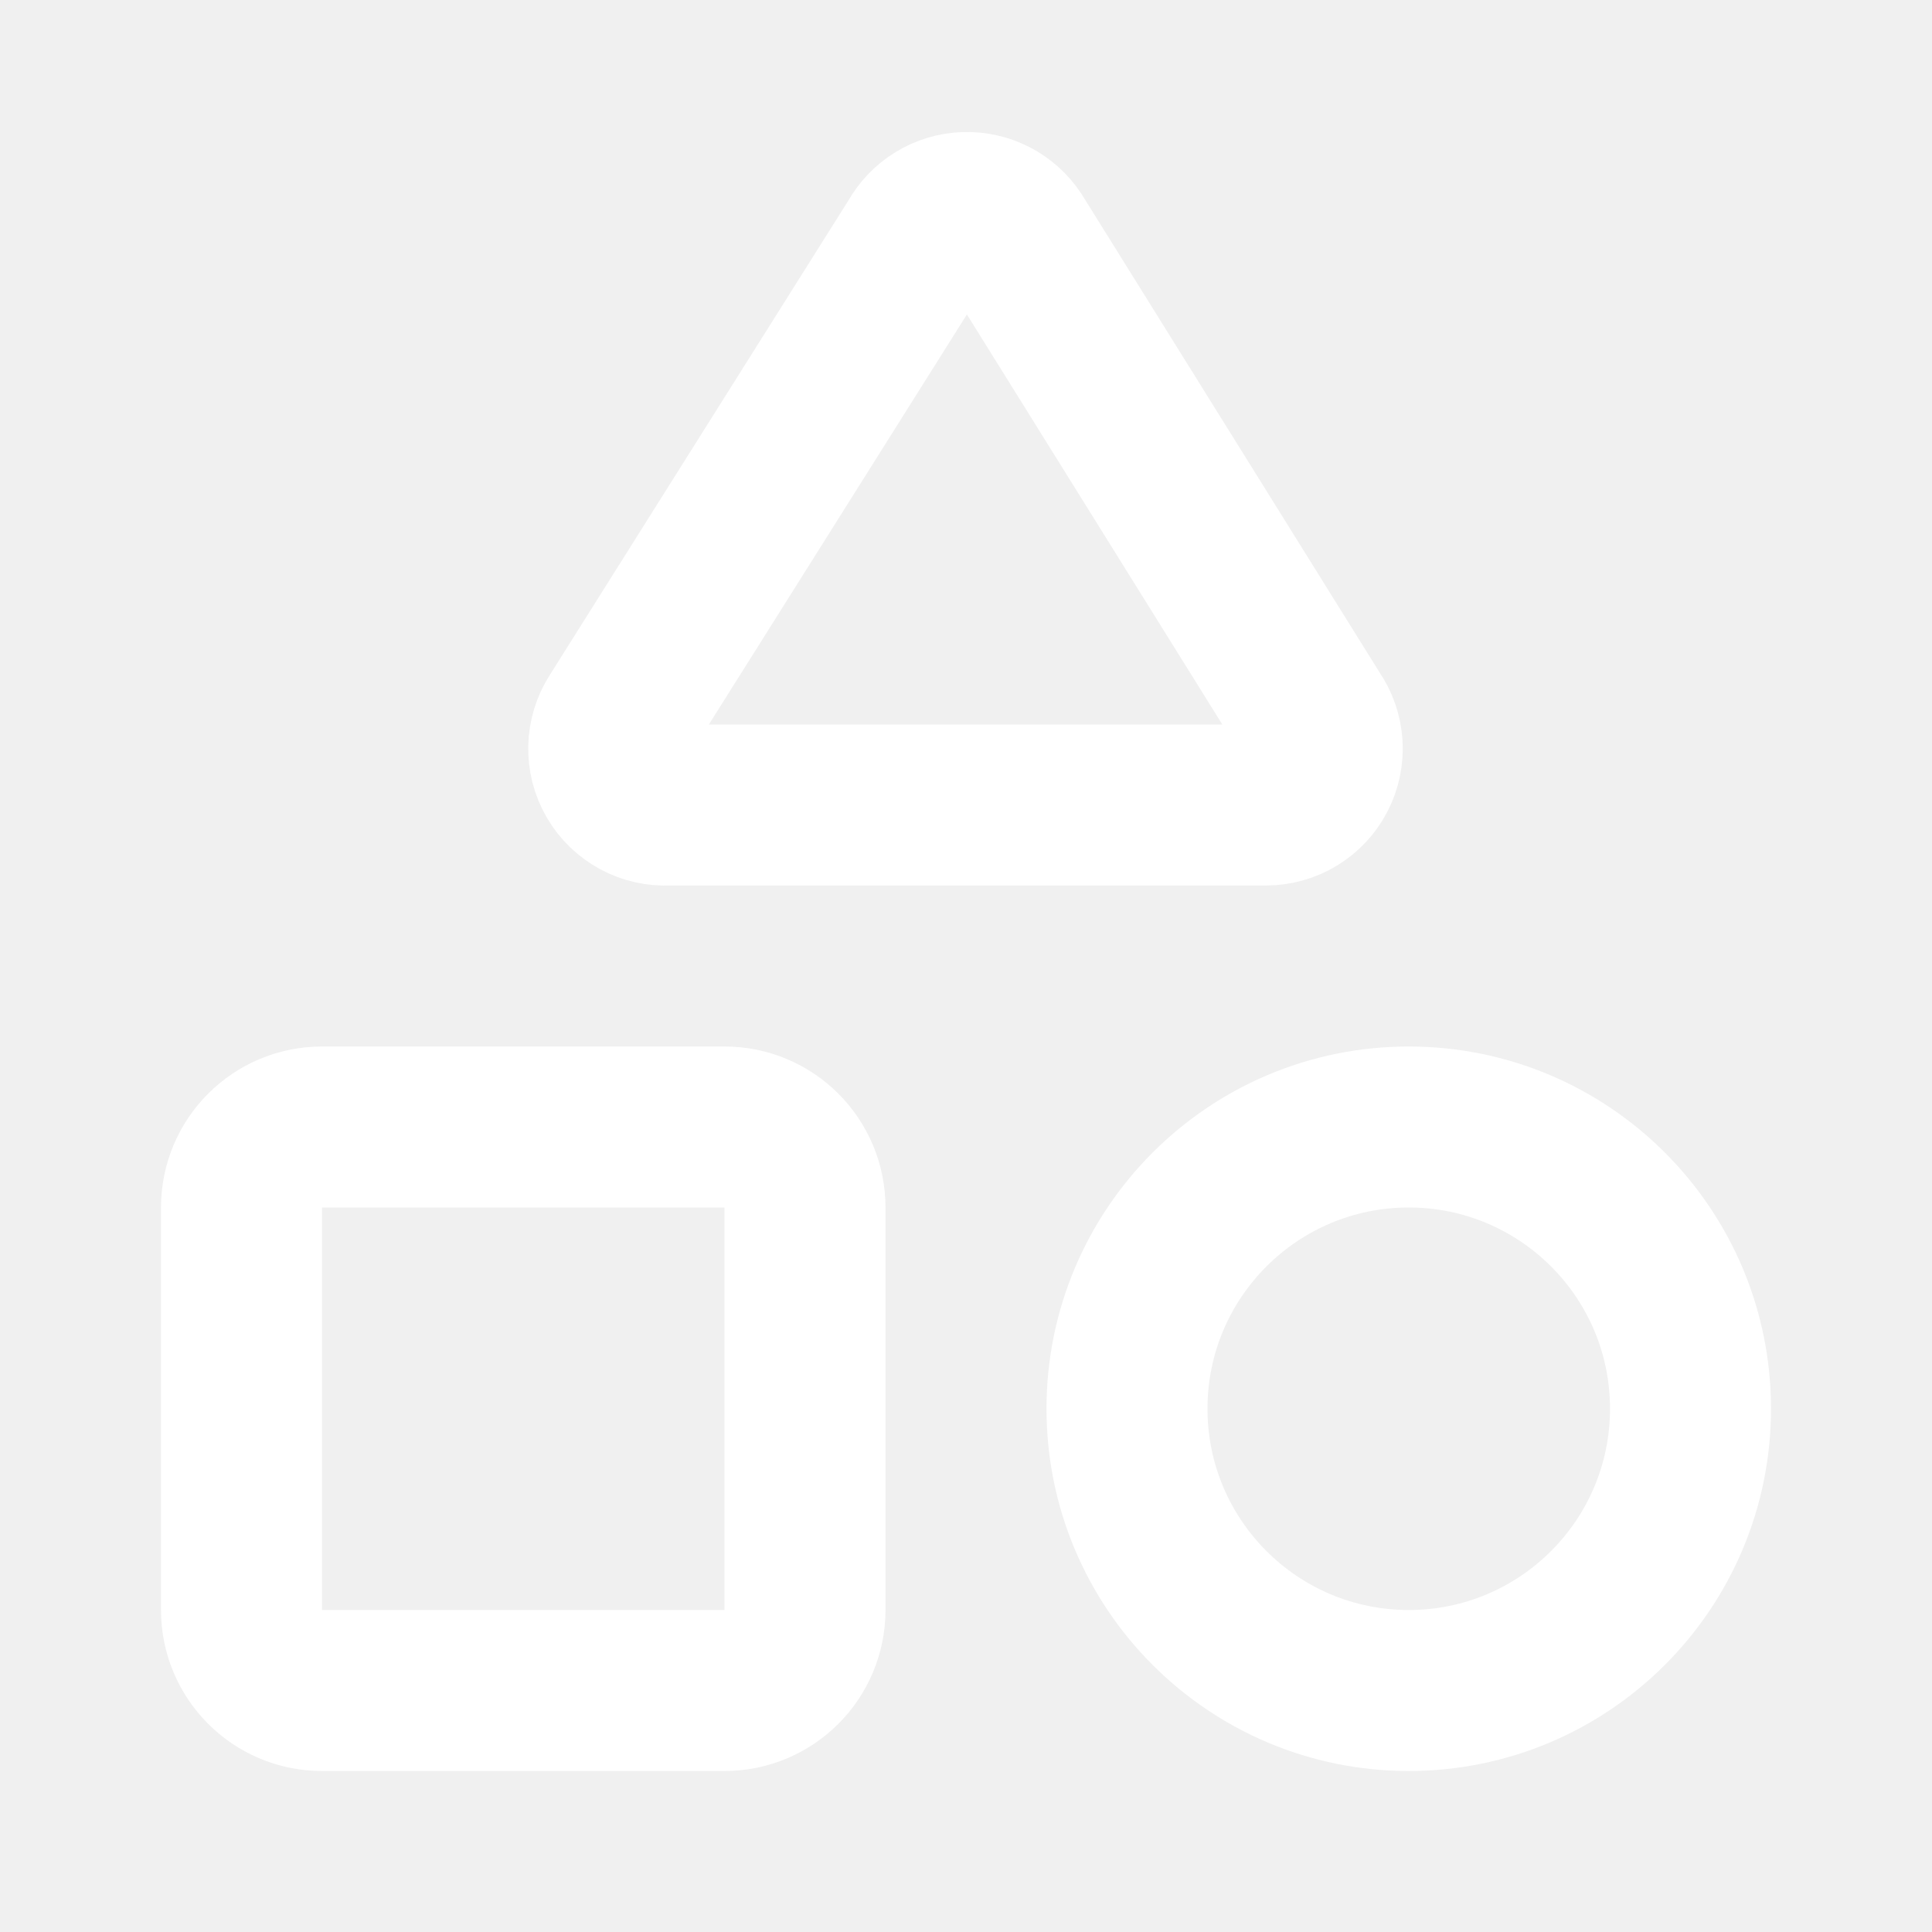
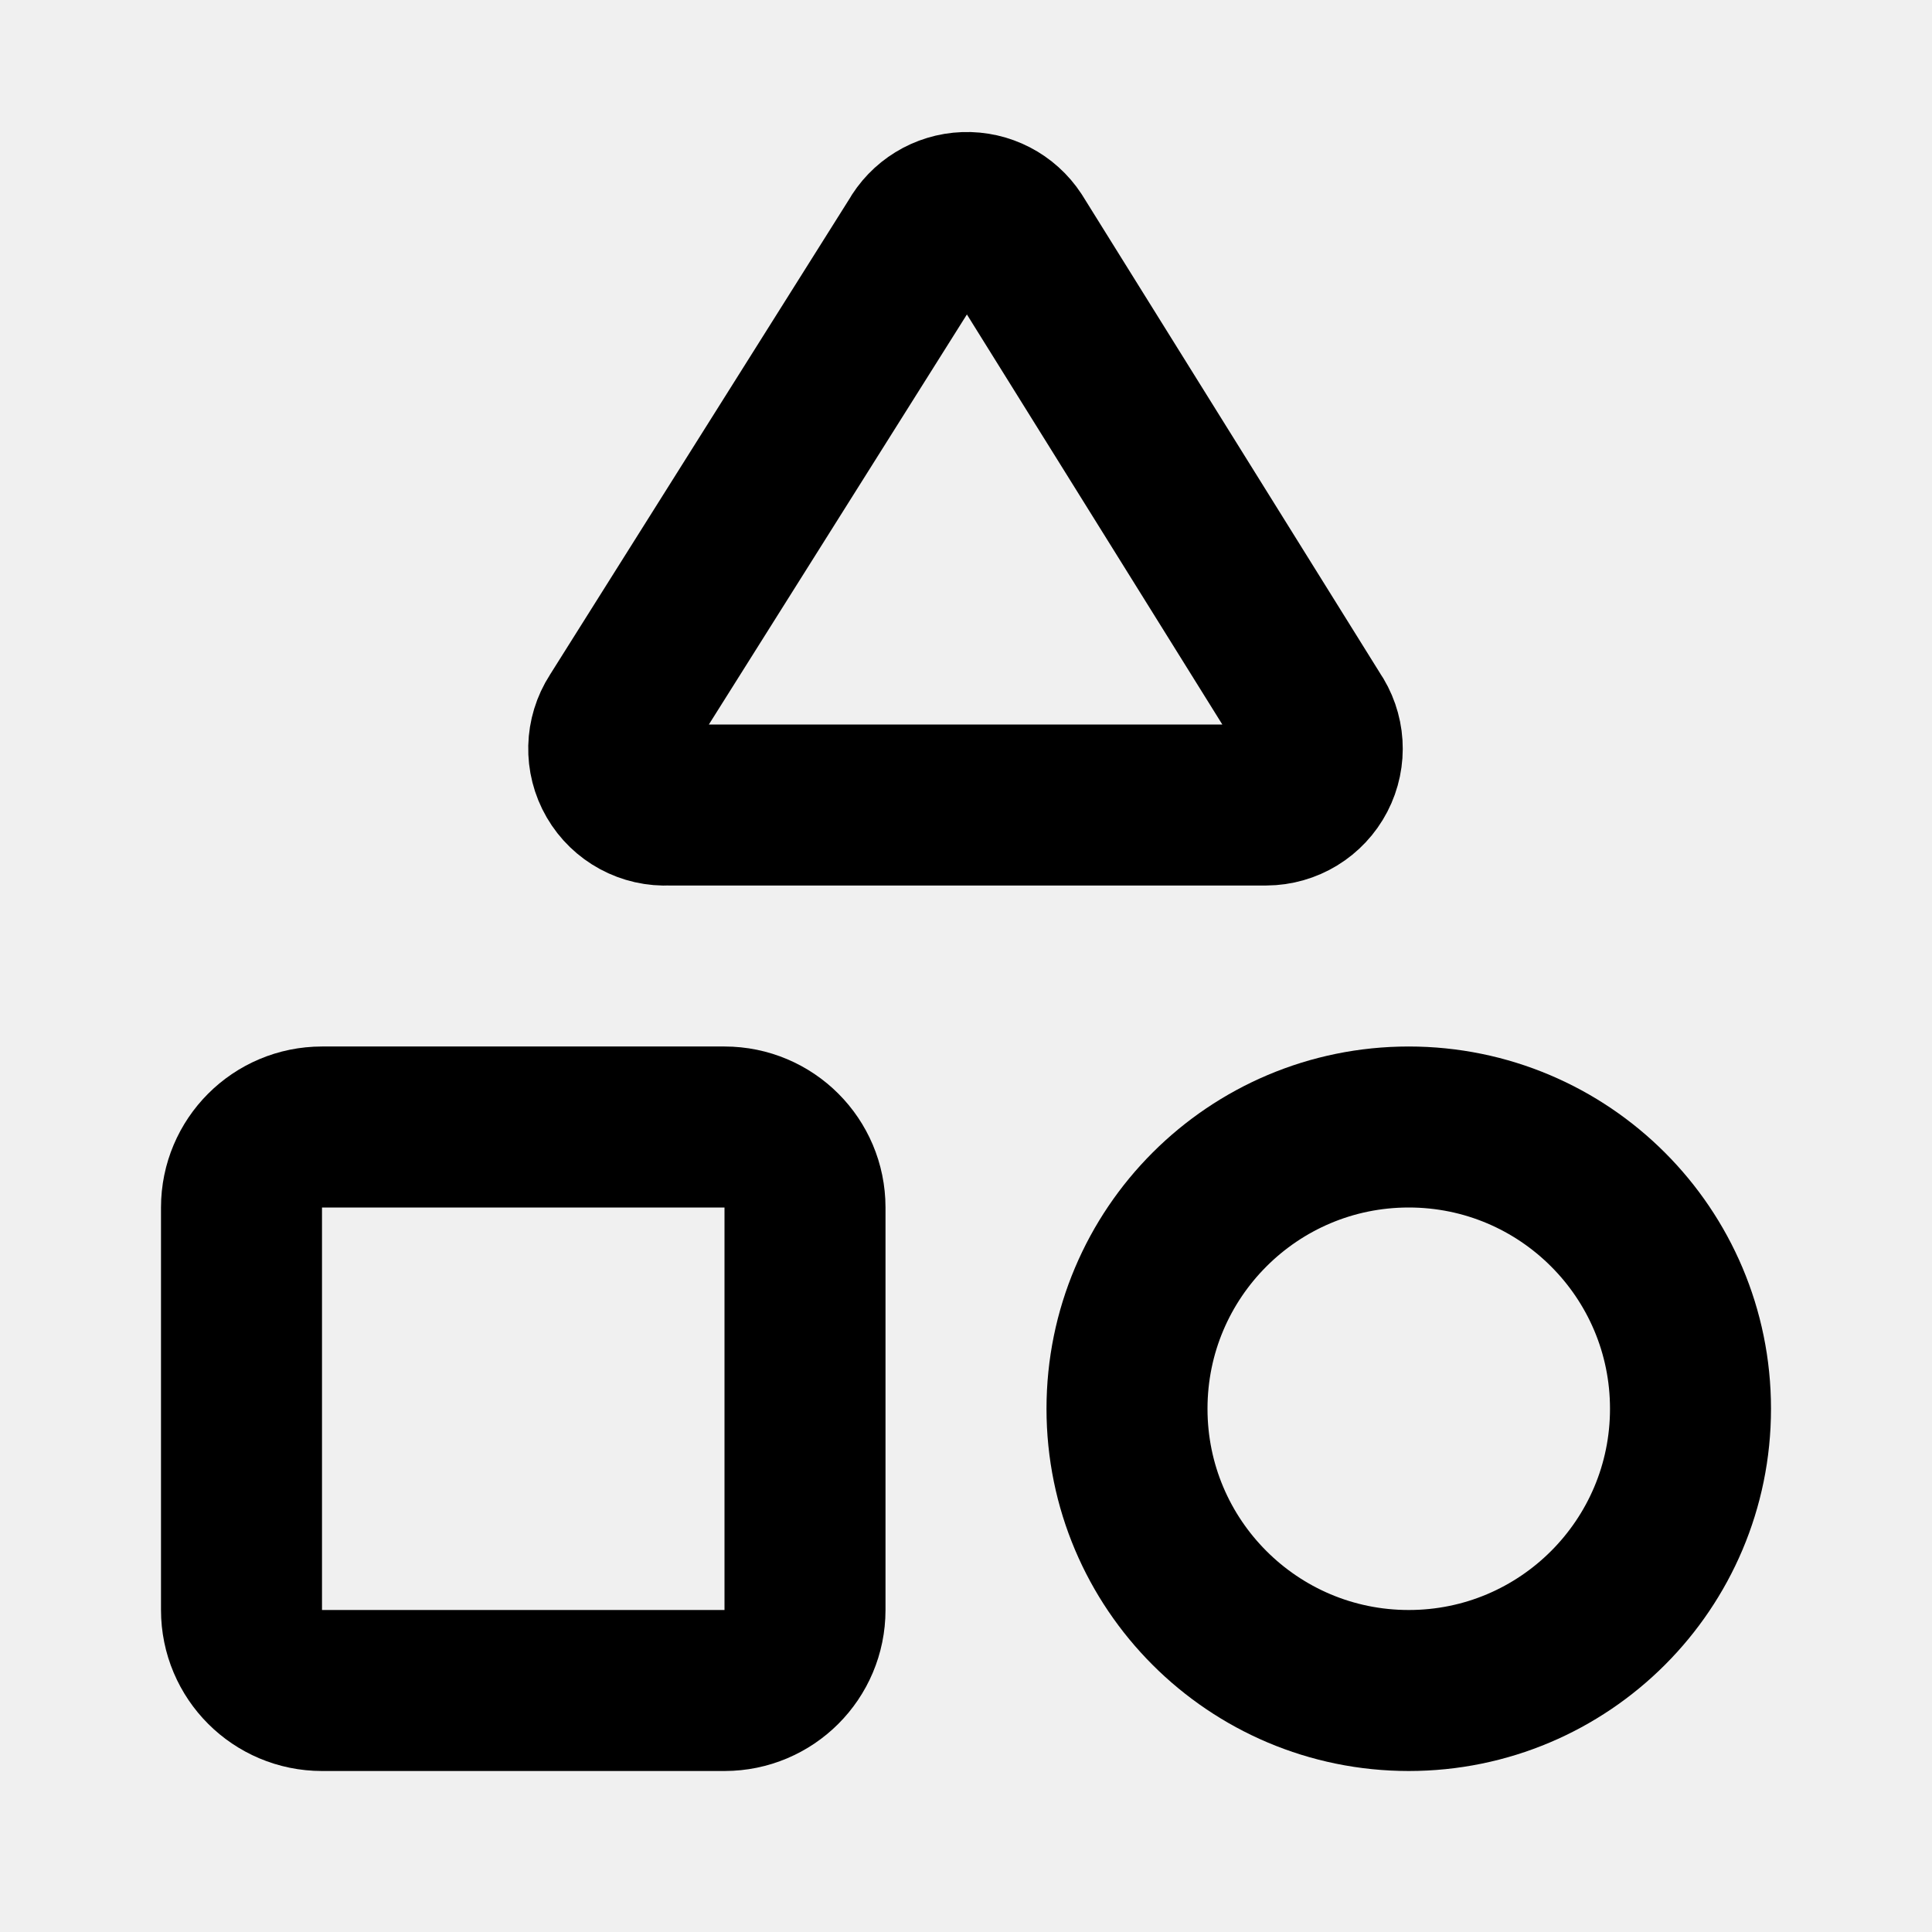
- <svg xmlns="http://www.w3.org/2000/svg" width="24" height="24" viewBox="0 0 24 24" fill="none" stroke="#FFFFFF" stroke-width="2" stroke-linecap="round" stroke-linejoin="round" class="lucide lucide-shapes-icon lucide-shapes">
+ <svg xmlns="http://www.w3.org/2000/svg" width="24" height="24" viewBox="0 0 24 24" fill="none" stroke="currentColor" stroke-width="2" stroke-linecap="round" stroke-linejoin="round" class="lucide lucide-shapes-icon lucide-shapes">
  <path d="M8.3 10a.7.7 0 0 1-.626-1.079L11.4 3a.7.7 0 0 1 1.198-.043L16.3 8.9a.7.7 0 0 1-.572 1.1Z" />
  <rect x="3" y="14" width="7" height="7" rx="1" />
  <circle cx="17.5" cy="17.5" r="3.5" />
</svg>
